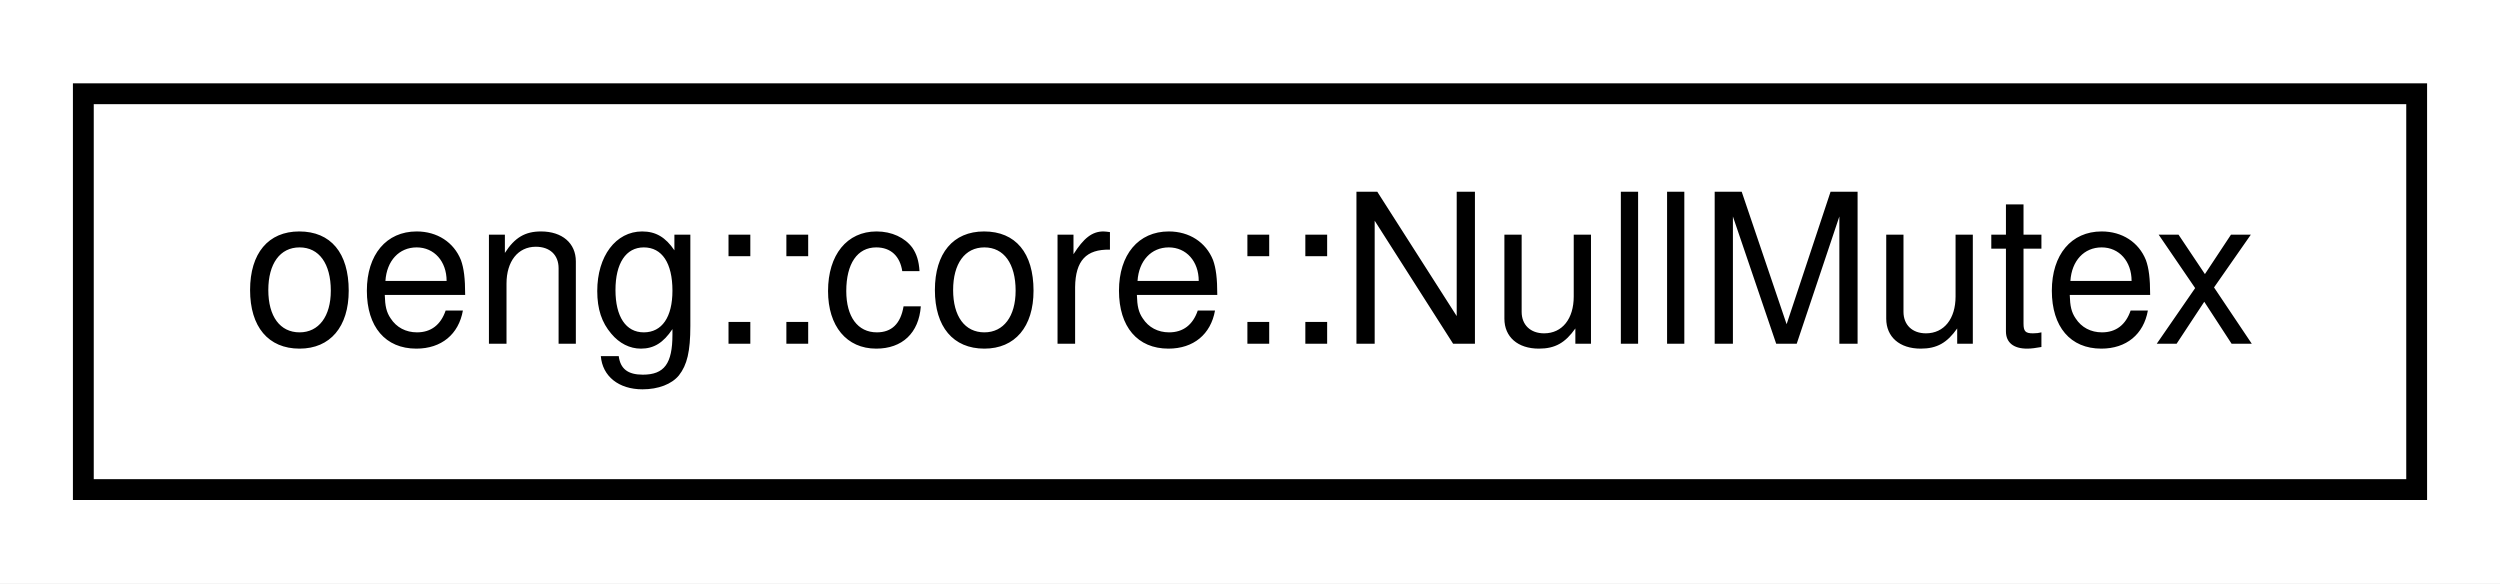
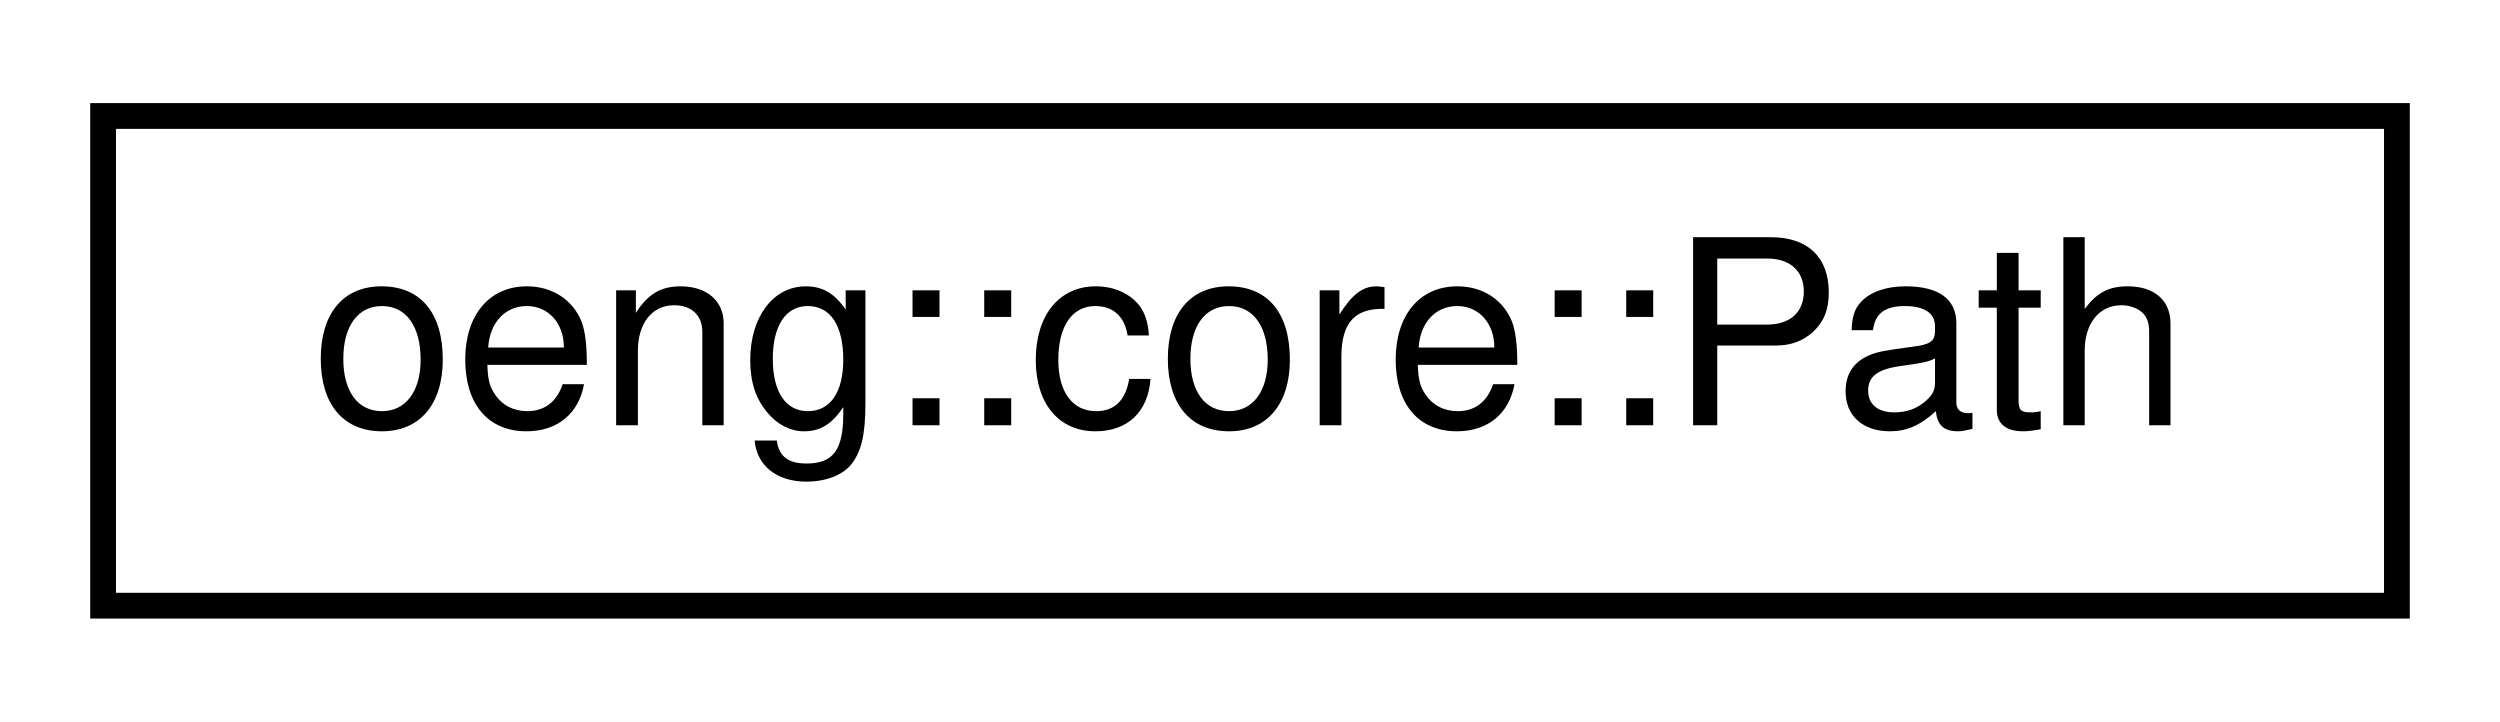
- <svg xmlns="http://www.w3.org/2000/svg" xmlns:xlink="http://www.w3.org/1999/xlink" width="120pt" height="28pt" viewBox="0.00 0.00 120.00 28.00">
+ <svg xmlns="http://www.w3.org/2000/svg" xmlns:xlink="http://www.w3.org/1999/xlink" width="97pt" height="28pt" viewBox="0.00 0.00 97.00 28.00">
  <g id="graph0" class="graph" transform="scale(1 1) rotate(0) translate(4 24)">
-     <polygon fill="white" stroke="none" points="-4,4 -4,-24 116,-24 116,4 -4,4" />
+     <polygon fill="white" stroke="none" points="-4,4 -4,-24 93,-24 93,4 -4,4" />
    <g id="node1" class="node">
      <g id="a_node1">
-         <a xlink:href="classoeng_1_1core_1_1_null_mutex.html" target="_top" xlink:title=" ">
-           <polygon fill="white" stroke="black" points="0,-0.5 0,-19.5 112,-19.5 112,-0.5 0,-0.5" />
-           <text text-anchor="middle" x="56" y="-7.5" font-family="Helvetica,sans-Serif" font-size="10.00">oeng::core::NullMutex</text>
+         <a xlink:href="structoeng_1_1core_1_1_path.html" target="_top" xlink:title="Lightweight representation of path.">
+           <polygon fill="white" stroke="black" points="0,-0.5 0,-19.5 89,-19.5 89,-0.5 0,-0.5" />
+           <text text-anchor="middle" x="44.5" y="-7.5" font-family="Helvetica,sans-Serif" font-size="10.00">oeng::core::Path</text>
        </a>
      </g>
    </g>
  </g>
</svg>
